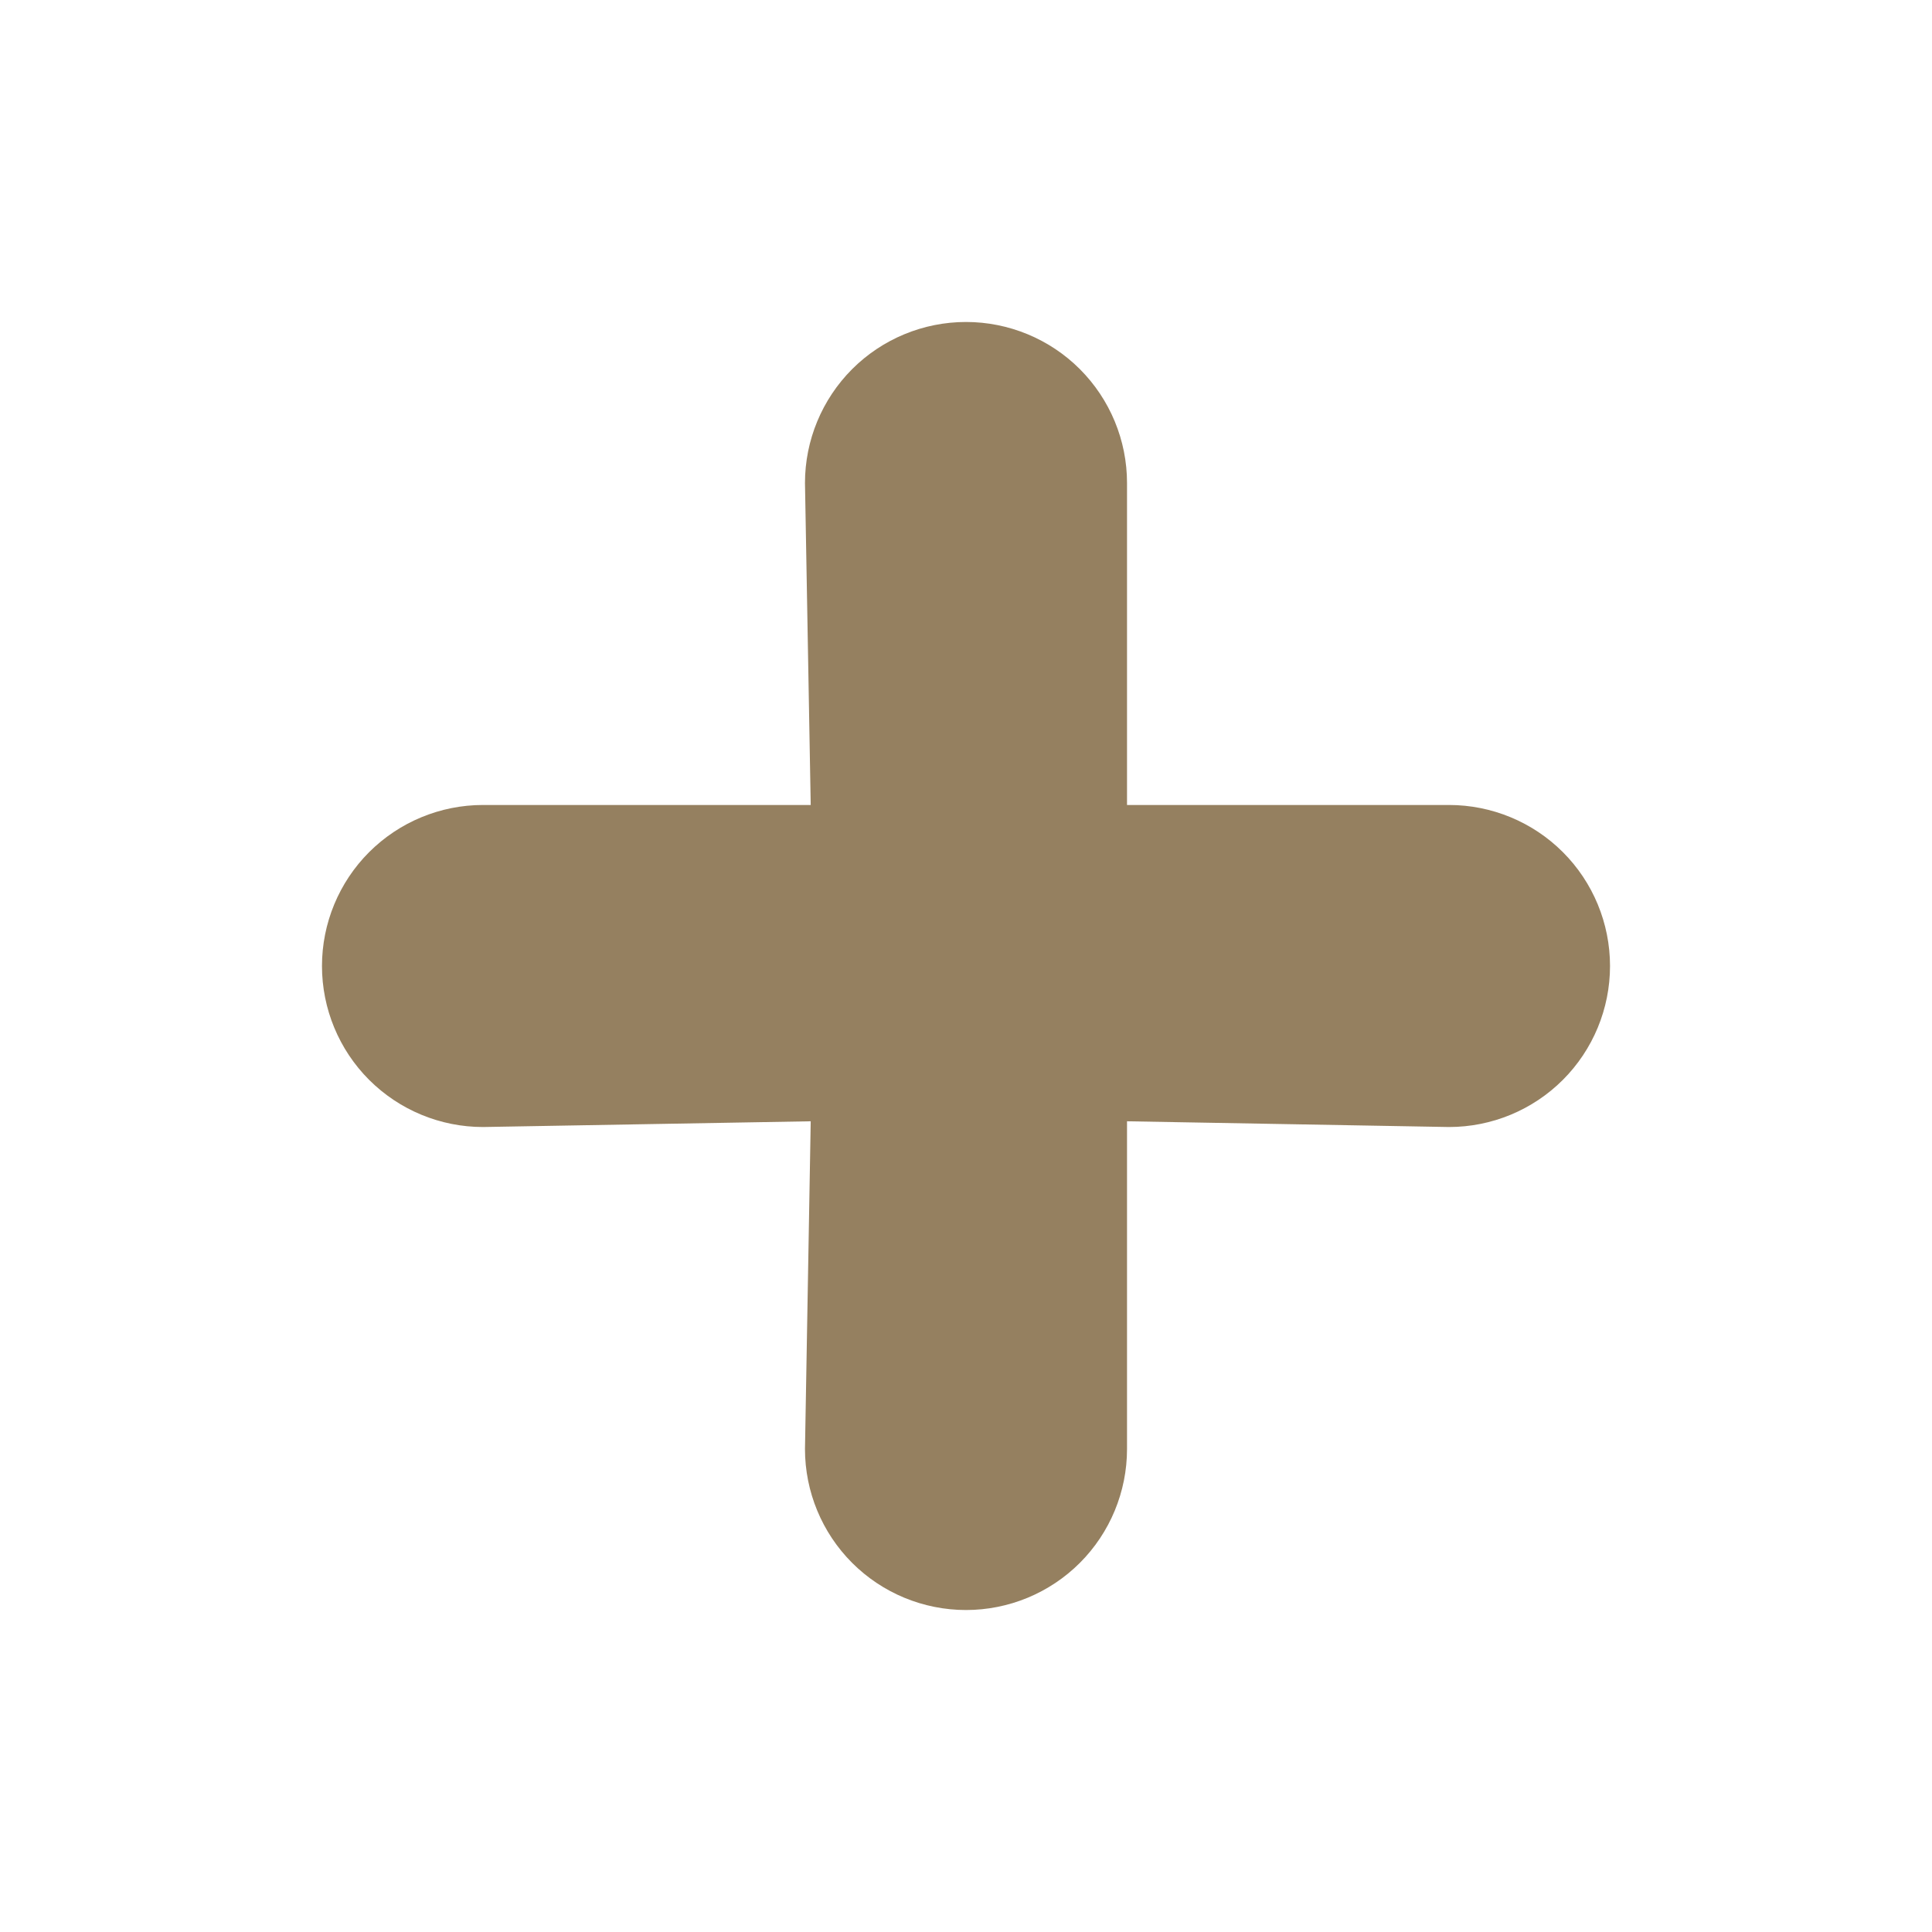
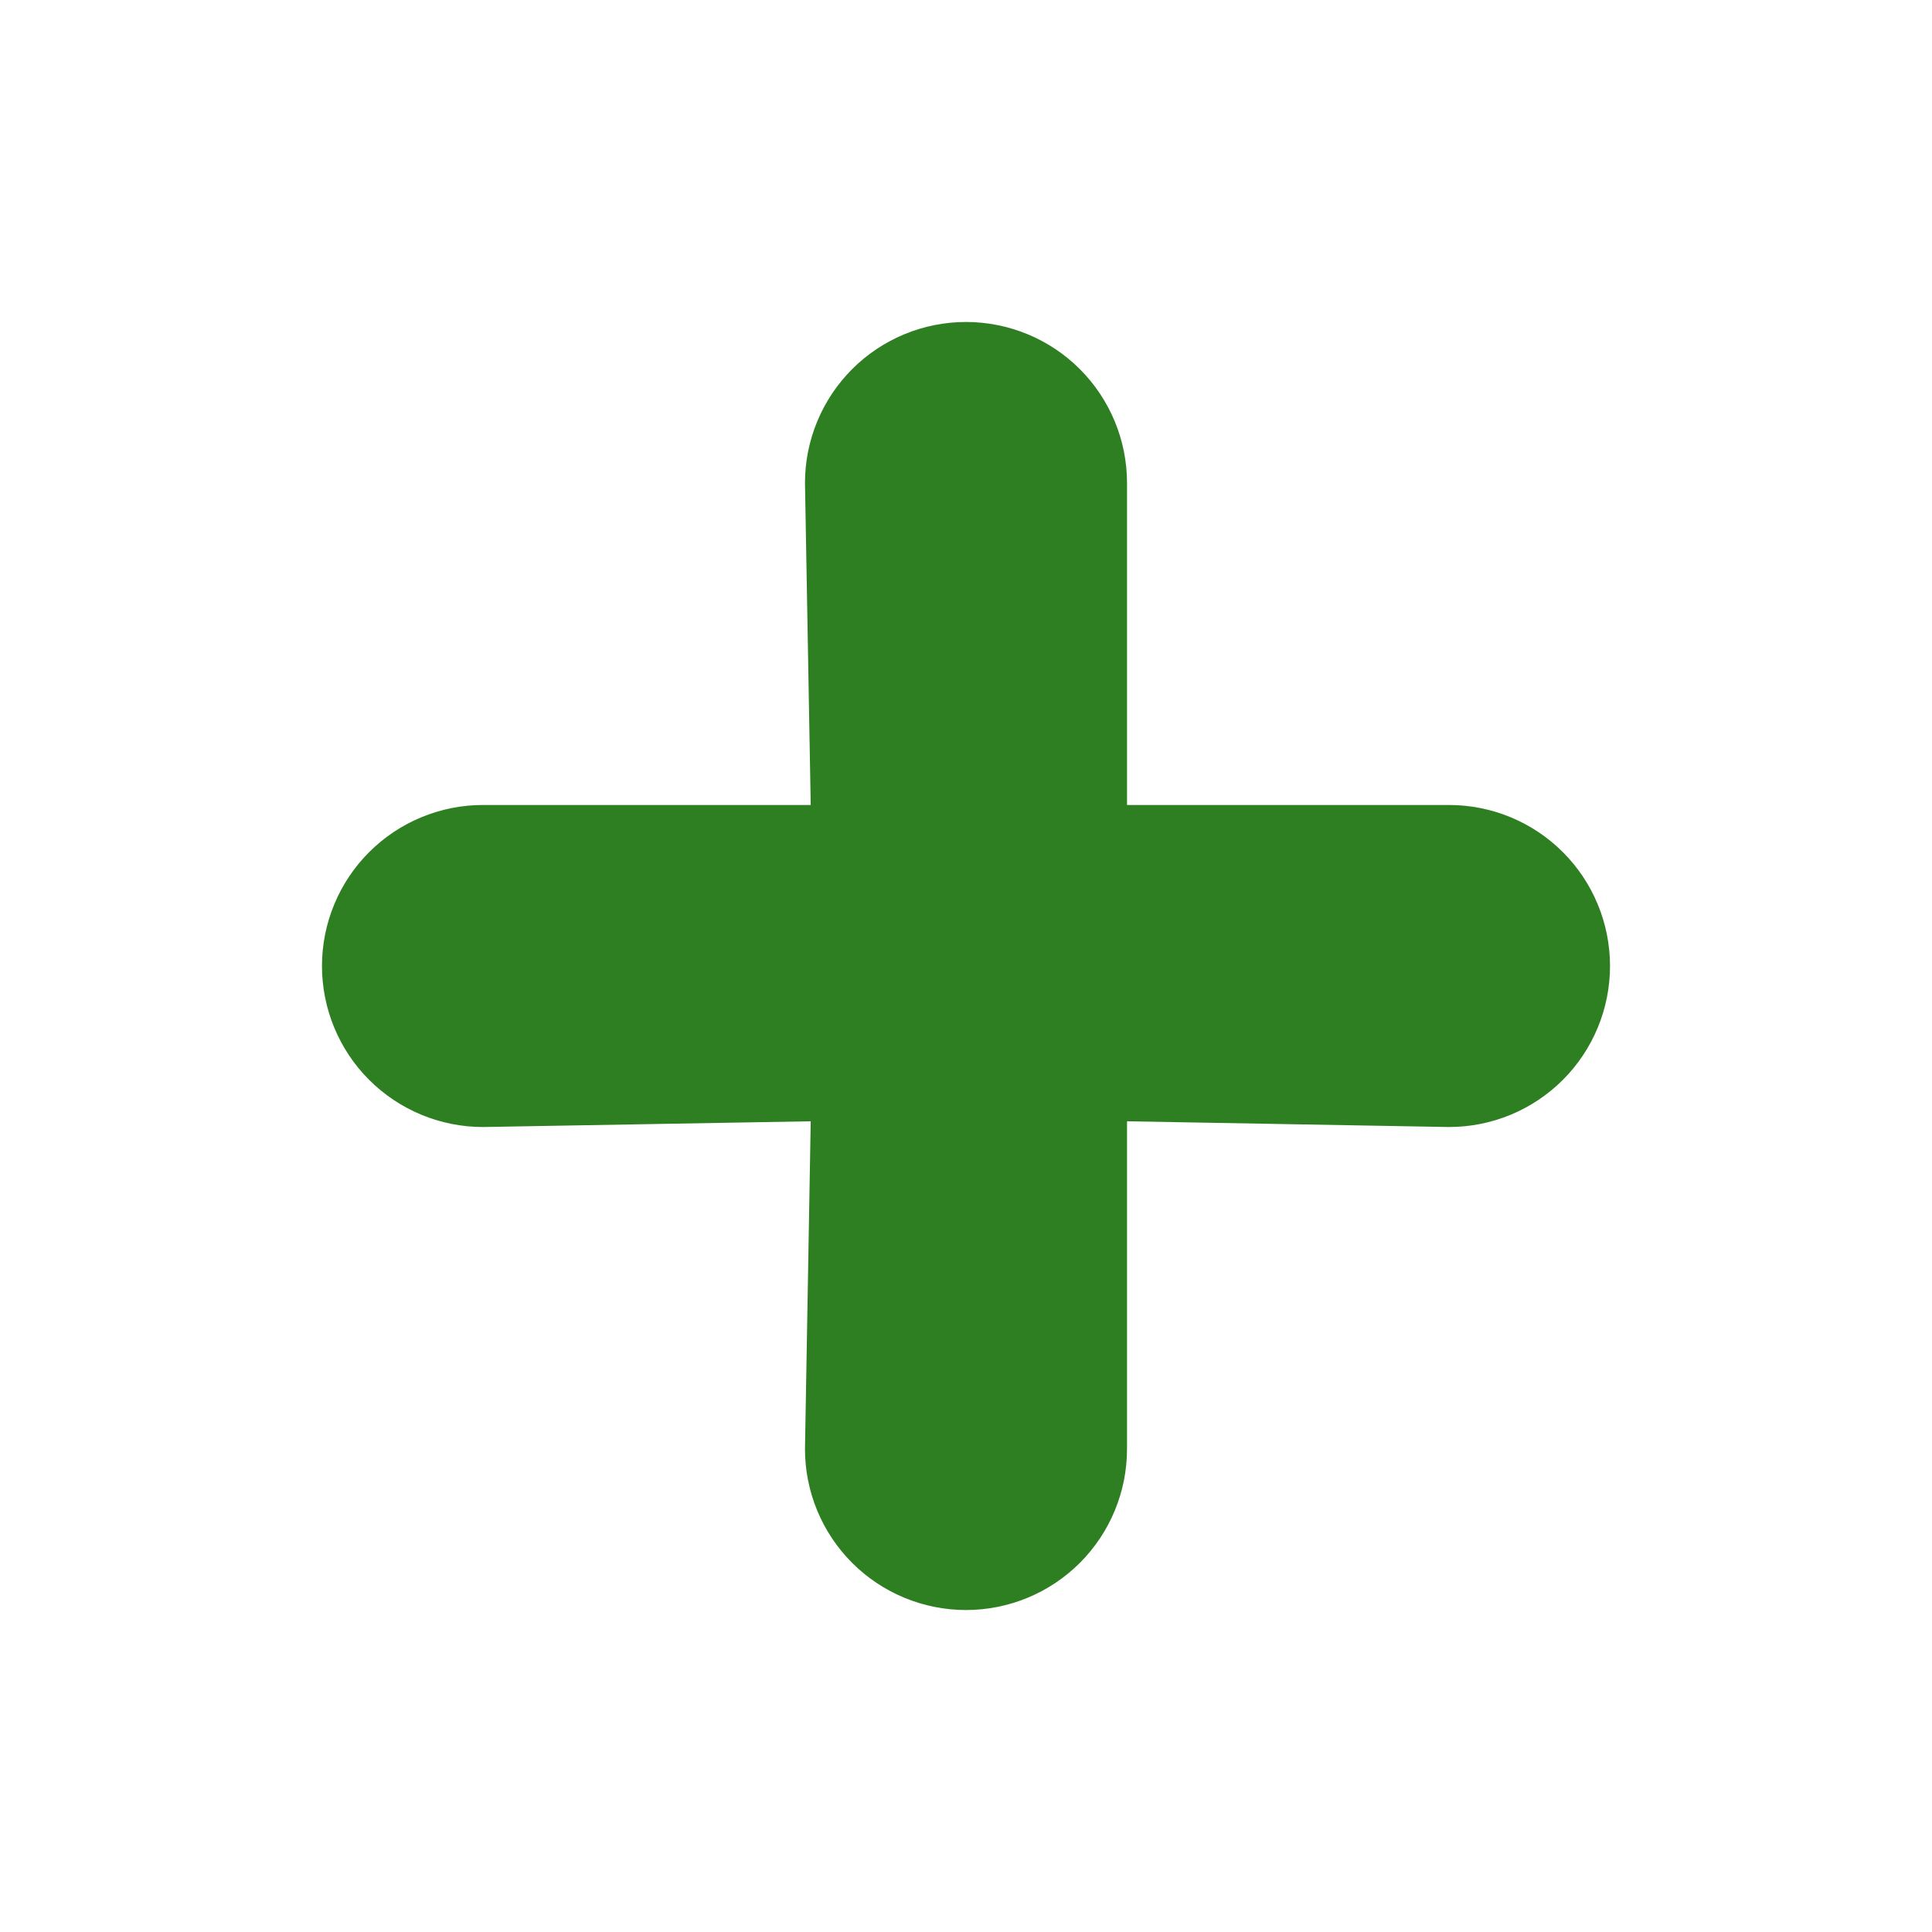
- <svg xmlns="http://www.w3.org/2000/svg" width="32" height="32" viewBox="0 0 32 32" fill="none">
-   <path d="M24 13.333H18.667V8C18.667 7.293 18.386 6.615 17.886 6.114C17.386 5.614 16.707 5.333 16 5.333C15.293 5.333 14.614 5.614 14.114 6.114C13.614 6.615 13.333 7.293 13.333 8L13.428 13.333H8C7.293 13.333 6.615 13.614 6.114 14.114C5.614 14.614 5.333 15.293 5.333 16C5.333 16.707 5.614 17.386 6.114 17.886C6.615 18.386 7.293 18.667 8 18.667L13.428 18.572L13.333 24C13.333 24.707 13.614 25.386 14.114 25.886C14.614 26.386 15.293 26.667 16 26.667C16.707 26.667 17.386 26.386 17.886 25.886C18.386 25.386 18.667 24.707 18.667 24V18.572L24 18.667C24.707 18.667 25.386 18.386 25.886 17.886C26.386 17.386 26.667 16.707 26.667 16C26.667 15.293 26.386 14.614 25.886 14.114C25.386 13.614 24.707 13.333 24 13.333Z" fill="#958060" />
+ <svg xmlns="http://www.w3.org/2000/svg" width="32" height="32" viewBox="0 0 32 32" fill="#2E7F21">
+   <path d="M24 13.333H18.667V8C18.667 7.293 18.386 6.615 17.886 6.114C17.386 5.614 16.707 5.333 16 5.333C15.293 5.333 14.614 5.614 14.114 6.114C13.614 6.615 13.333 7.293 13.333 8L13.428 13.333H8C7.293 13.333 6.615 13.614 6.114 14.114C5.614 14.614 5.333 15.293 5.333 16C5.333 16.707 5.614 17.386 6.114 17.886C6.615 18.386 7.293 18.667 8 18.667L13.428 18.572L13.333 24C13.333 24.707 13.614 25.386 14.114 25.886C14.614 26.386 15.293 26.667 16 26.667C16.707 26.667 17.386 26.386 17.886 25.886C18.386 25.386 18.667 24.707 18.667 24V18.572L24 18.667C24.707 18.667 25.386 18.386 25.886 17.886C26.386 17.386 26.667 16.707 26.667 16C26.667 15.293 26.386 14.614 25.886 14.114C25.386 13.614 24.707 13.333 24 13.333Z" />
</svg>
